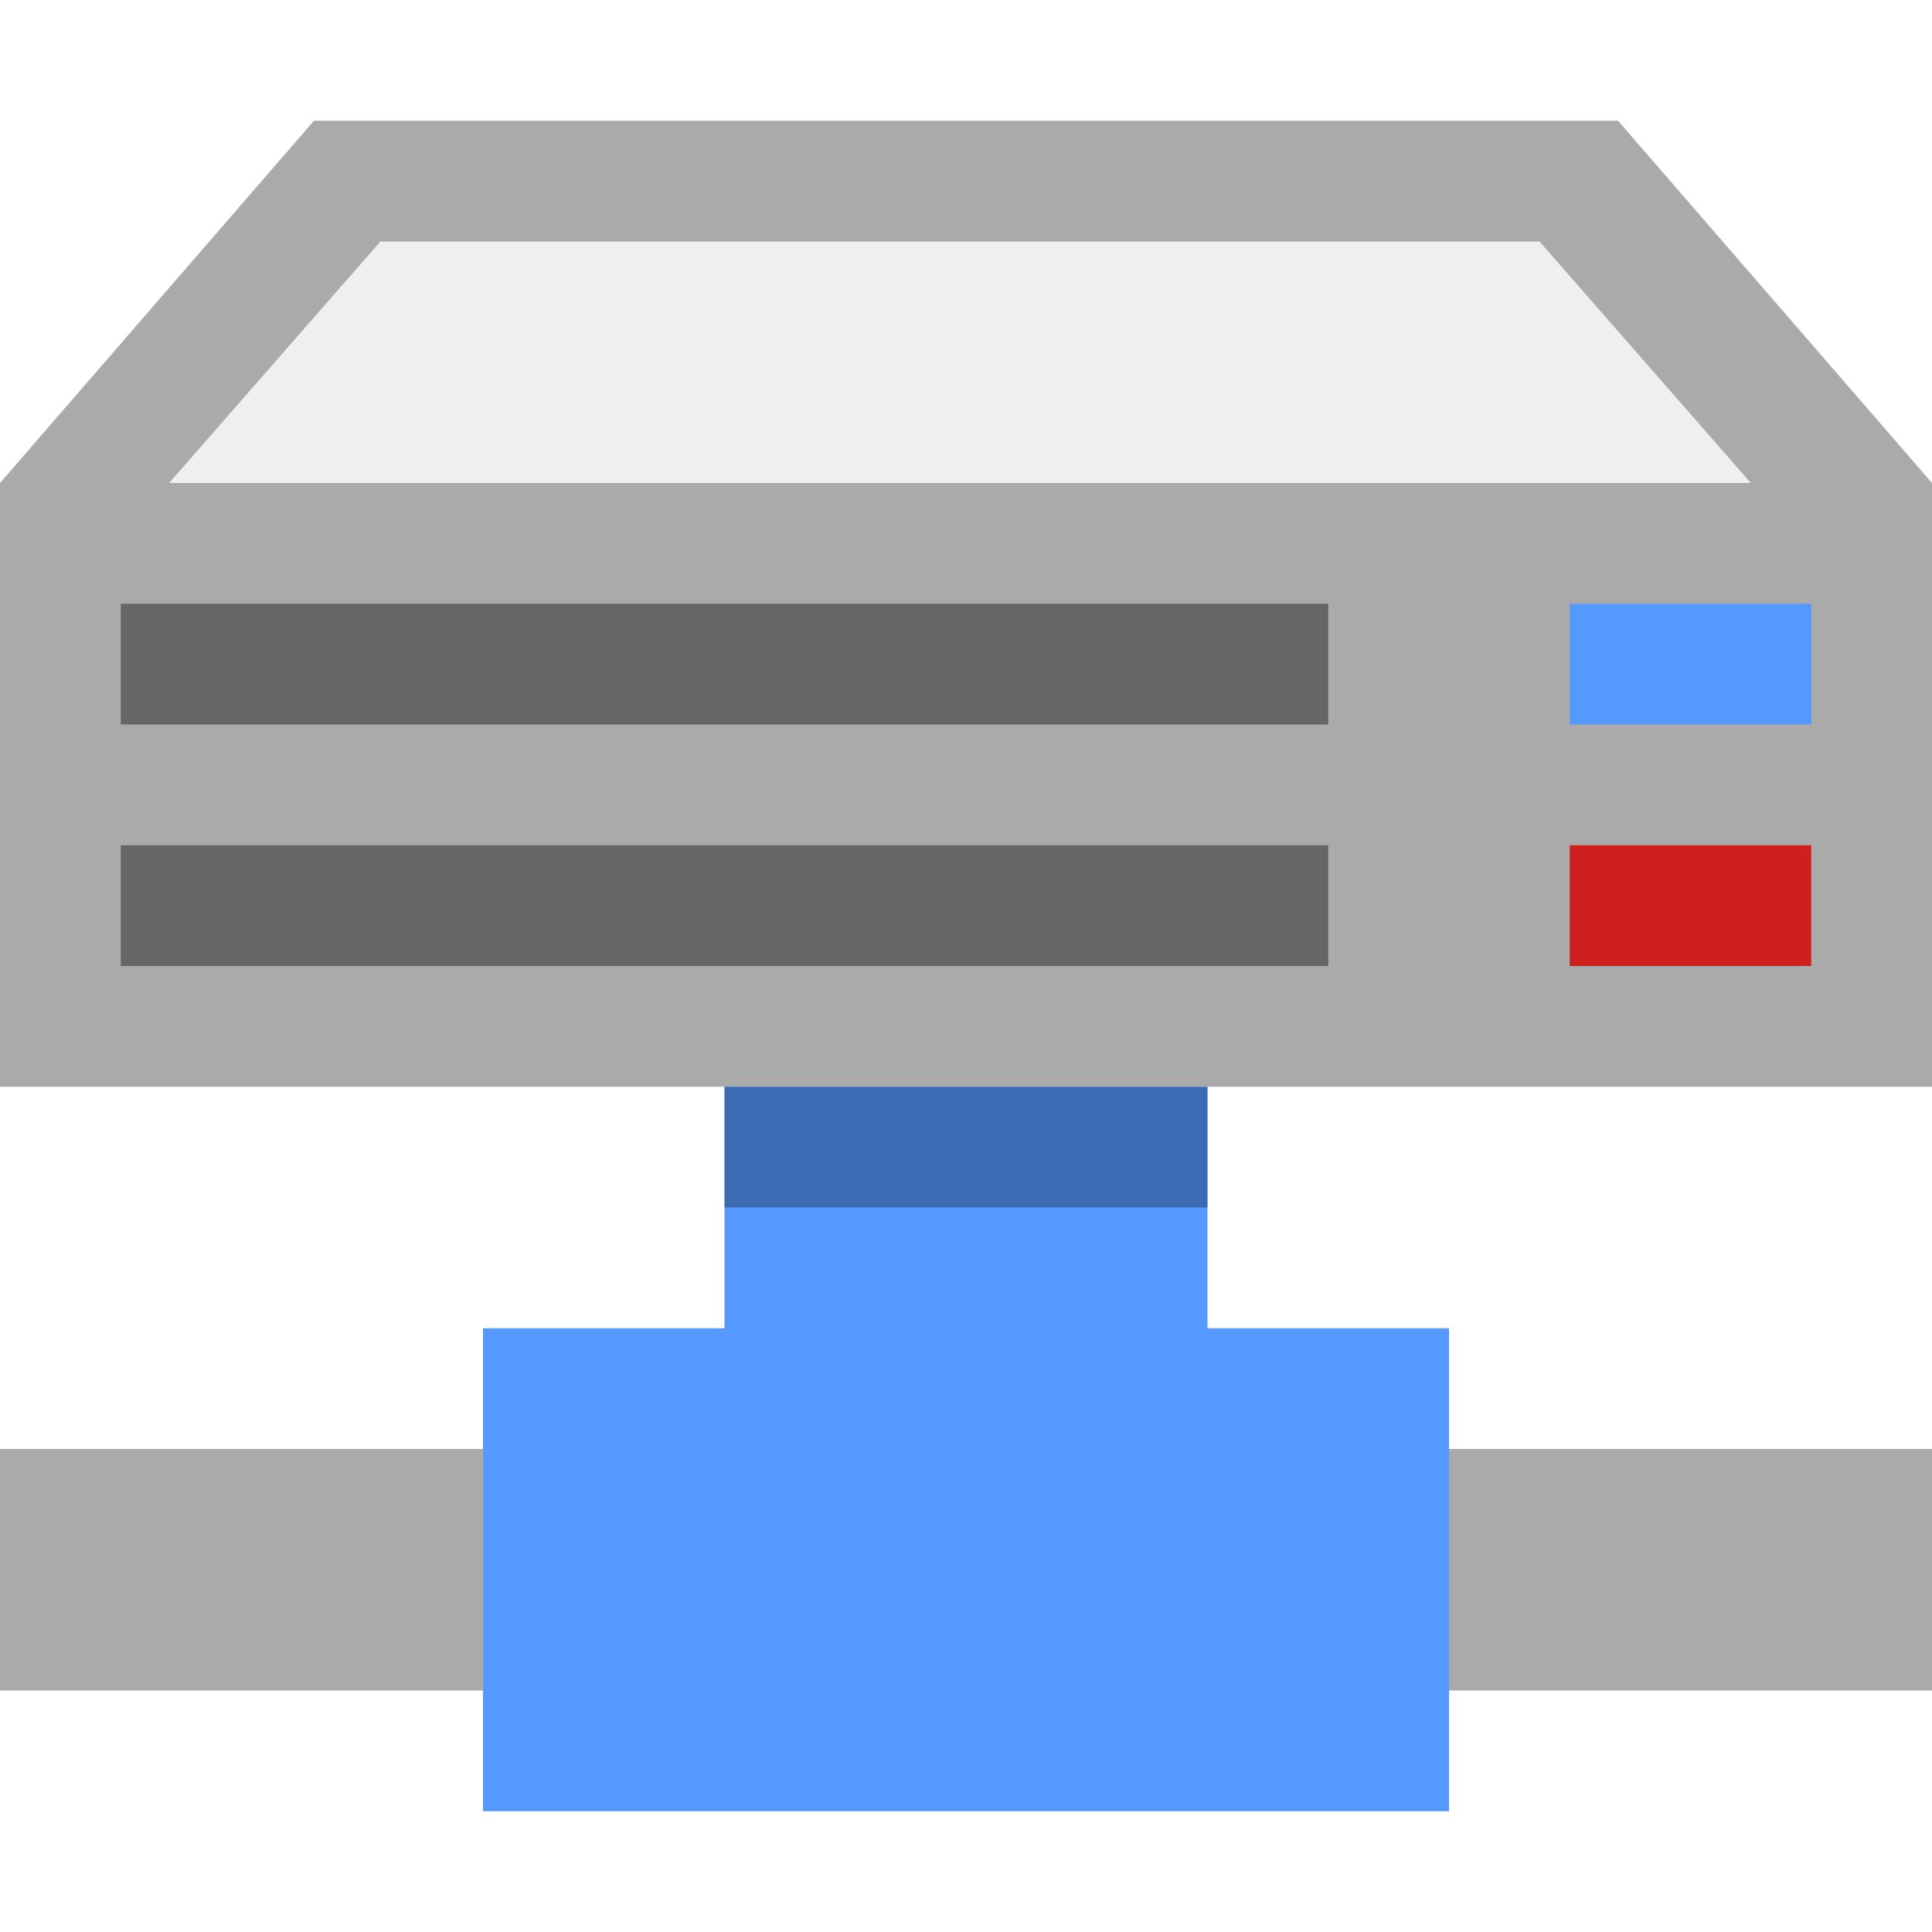
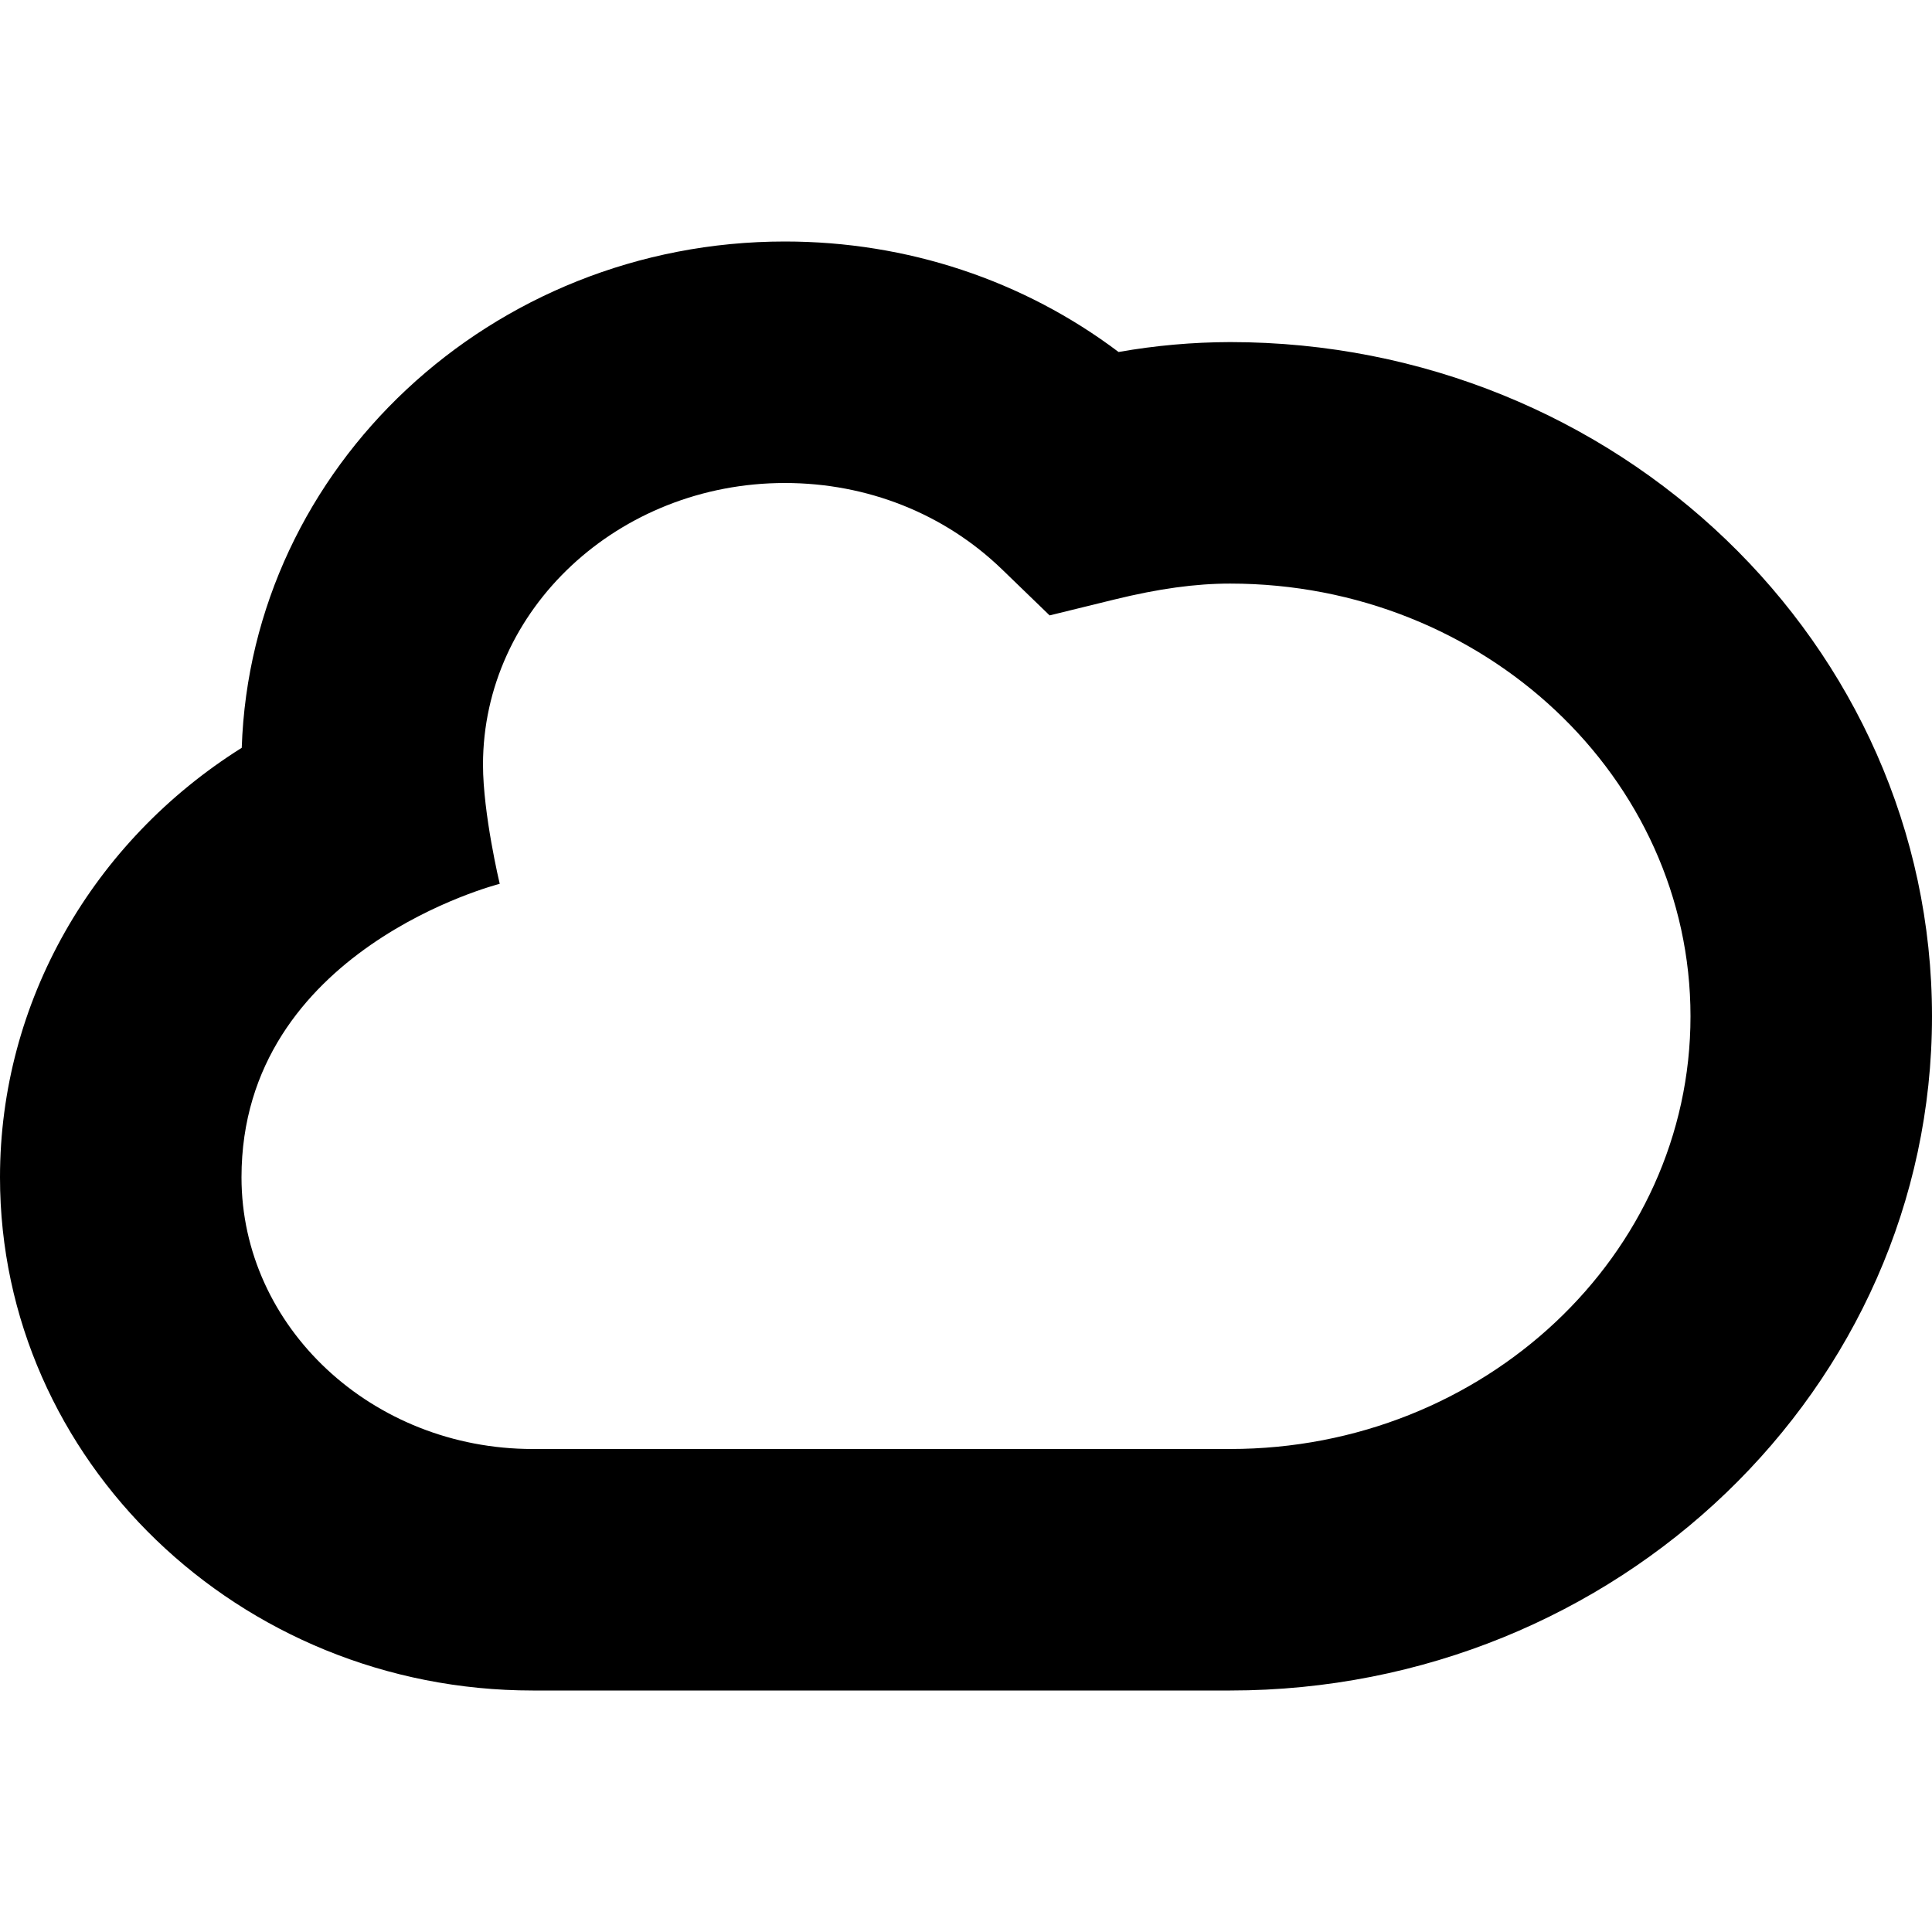
- <svg xmlns="http://www.w3.org/2000/svg" viewBox="0 0 16 16">
-   <path fill="#AAA" d="M0 4h16v5H0V4zM16 12v2H0v-2h16z" />
-   <path fill="#59F" d="M12 11v4H4v-4h2V9h4v2h2z" />
-   <path fill="#666" d="M1 7h10v1H1V7zM1 5h10v1H1V5z" />
-   <path fill="#AAA" d="M2.6 1h10.8L16 4H0l2.6-3z" />
-   <path fill="#EFEFEF" d="M3.15 2h9.6l1.75 2H1.4l1.75-2z" />
-   <path opacity=".3" d="M6 9h4v1H6V9z" />
-   <path fill="#CD201F" d="M13 7h2v1h-2V7z" />
-   <path fill="#59F" d="M13 5h2v1h-2V5z" />
+ <svg xmlns="http://www.w3.org/2000/svg" viewBox="0 0 32 32">
+   <path d="M20.375 28H8.824C3.959 28 0 24.187 0 19.5c0-2.901 1.533-5.563 4.004-7.114C4.158 7.736 8.135 4 13 4c2.027 0 3.953.644 5.527 1.83a10.788 10.788 0 0 1 1.848-.164c6.41 0 11.625 5.01 11.625 11.167S26.785 28 20.375 28zM13 8c-2.758 0-5 2.093-5 4.666 0 .813.277 1.973.277 1.973S4 15.719 4 19.5C4 21.981 6.164 24 8.824 24h11.551C24.58 24 28 20.785 28 16.833s-3.42-7.167-7.625-7.167c-.574 0-1.184.084-1.918.264l-1.072.263-.793-.767C15.639 8.507 14.363 8 13 8z" />
</svg>
